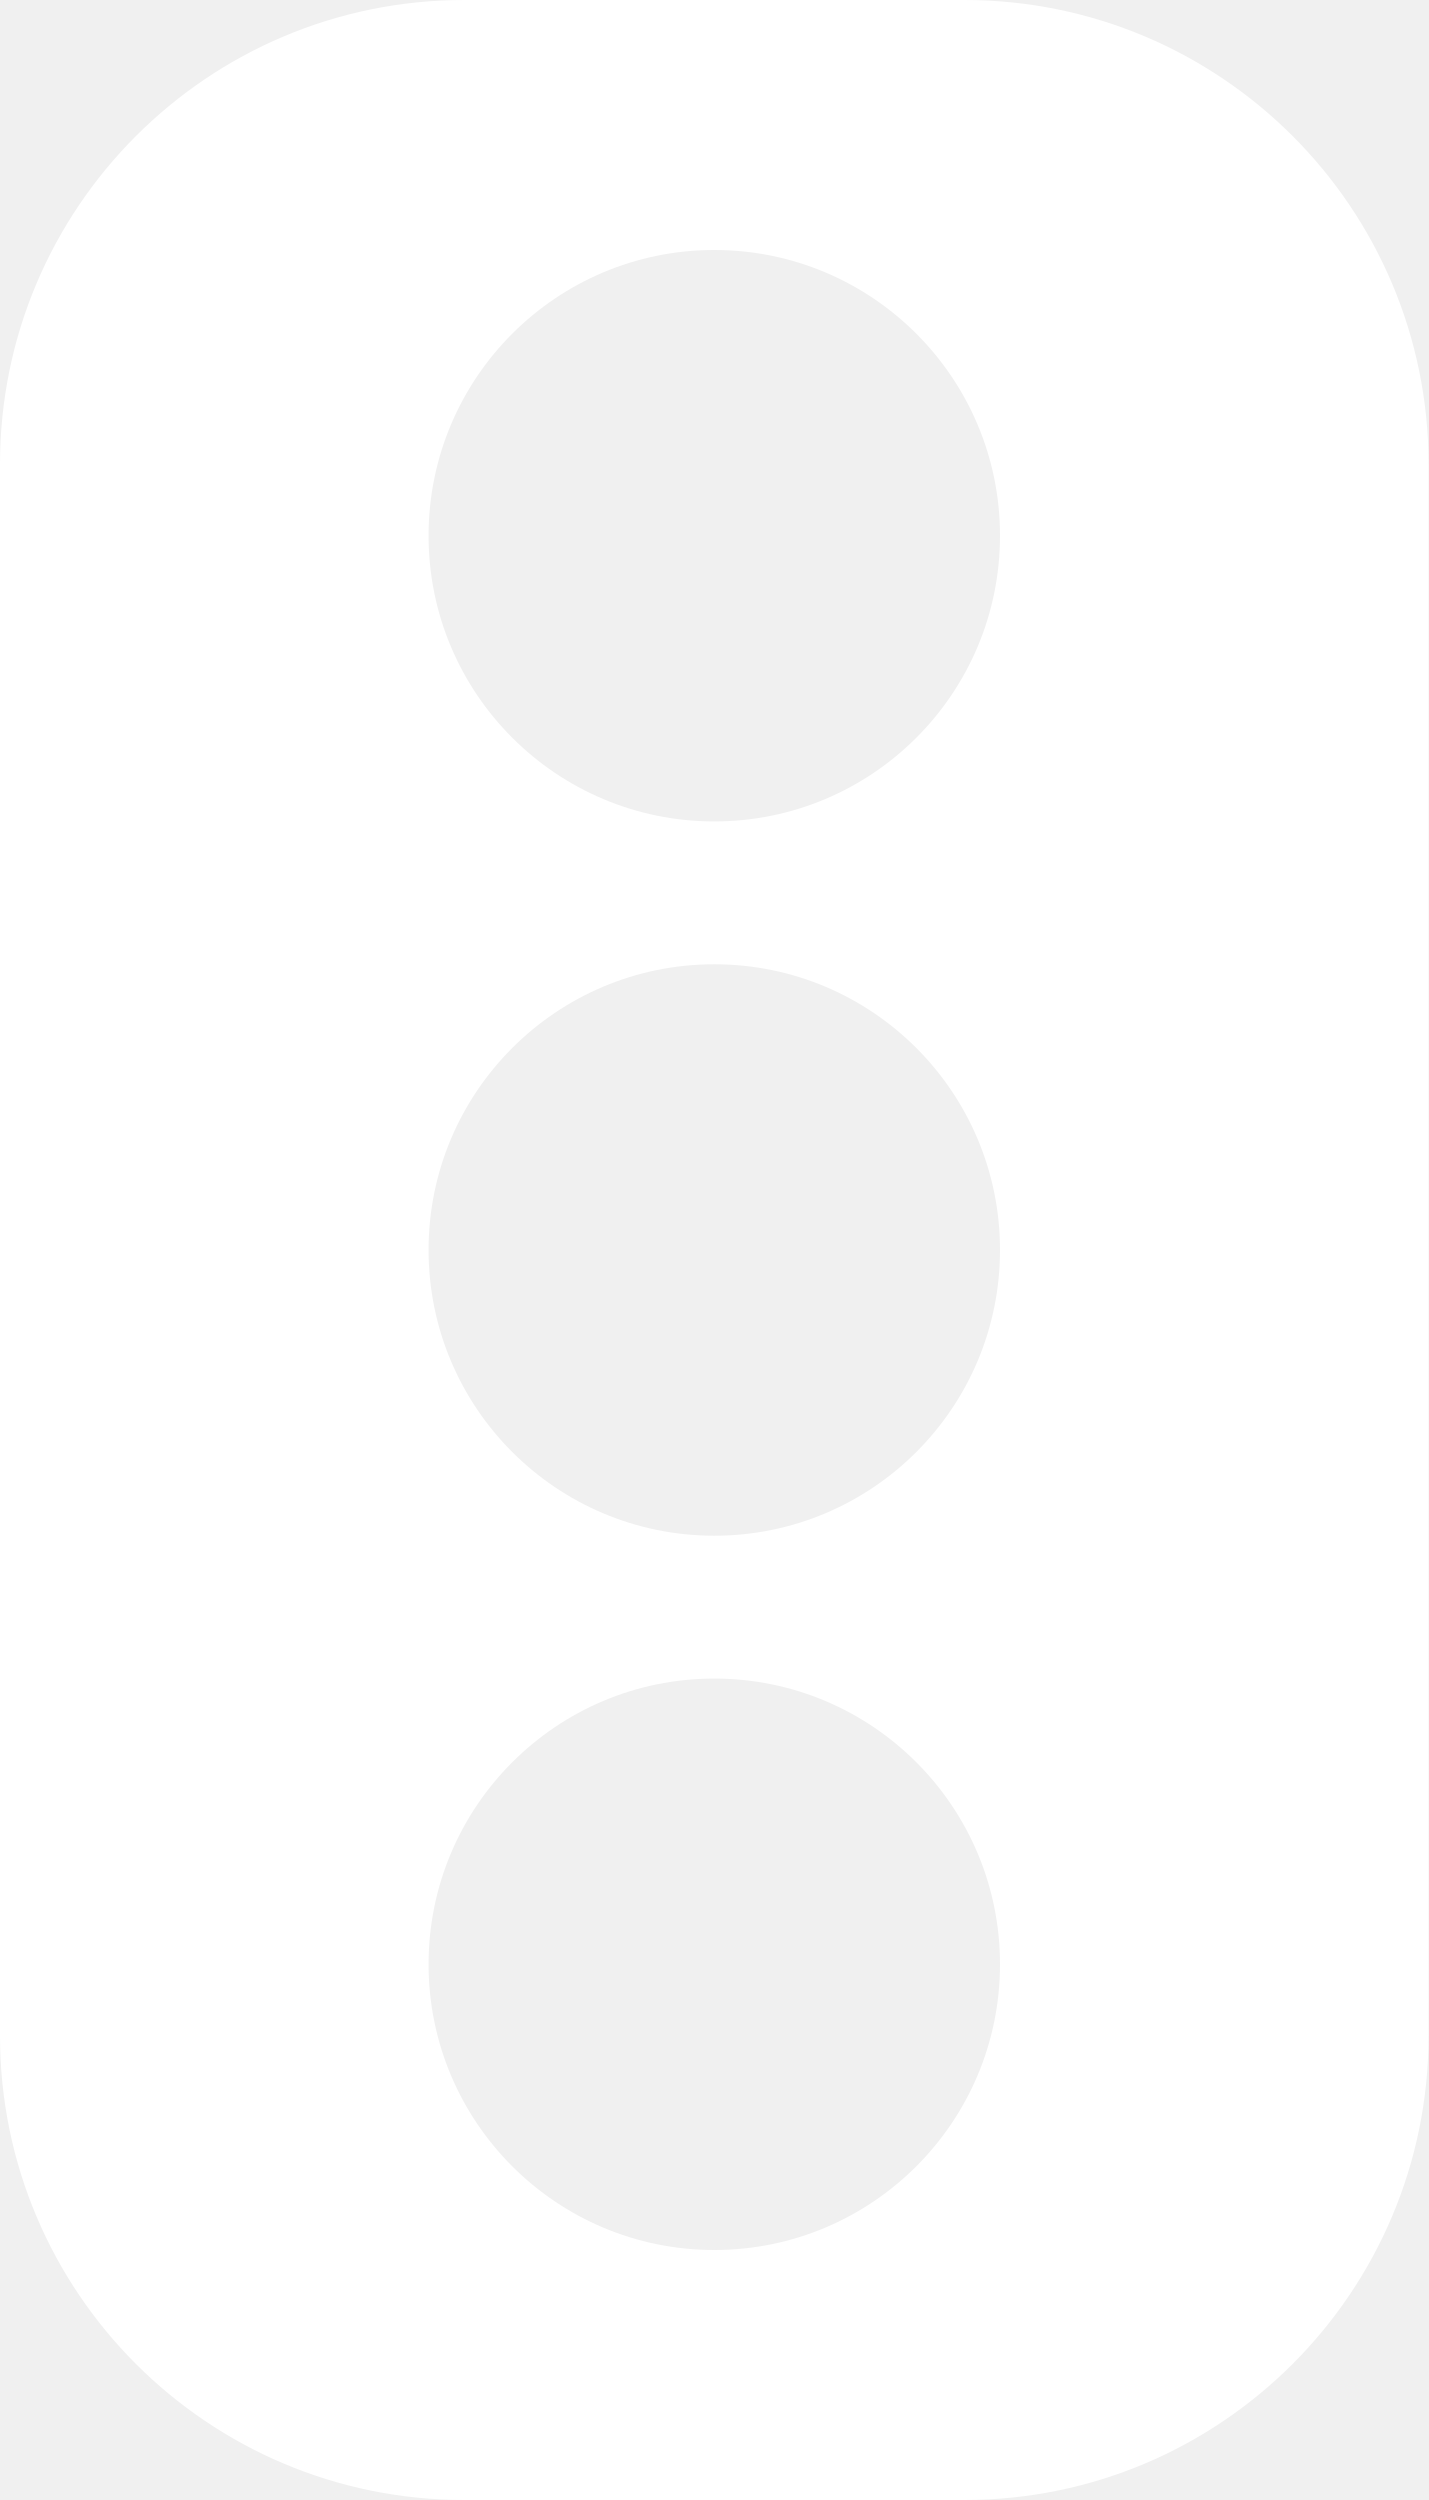
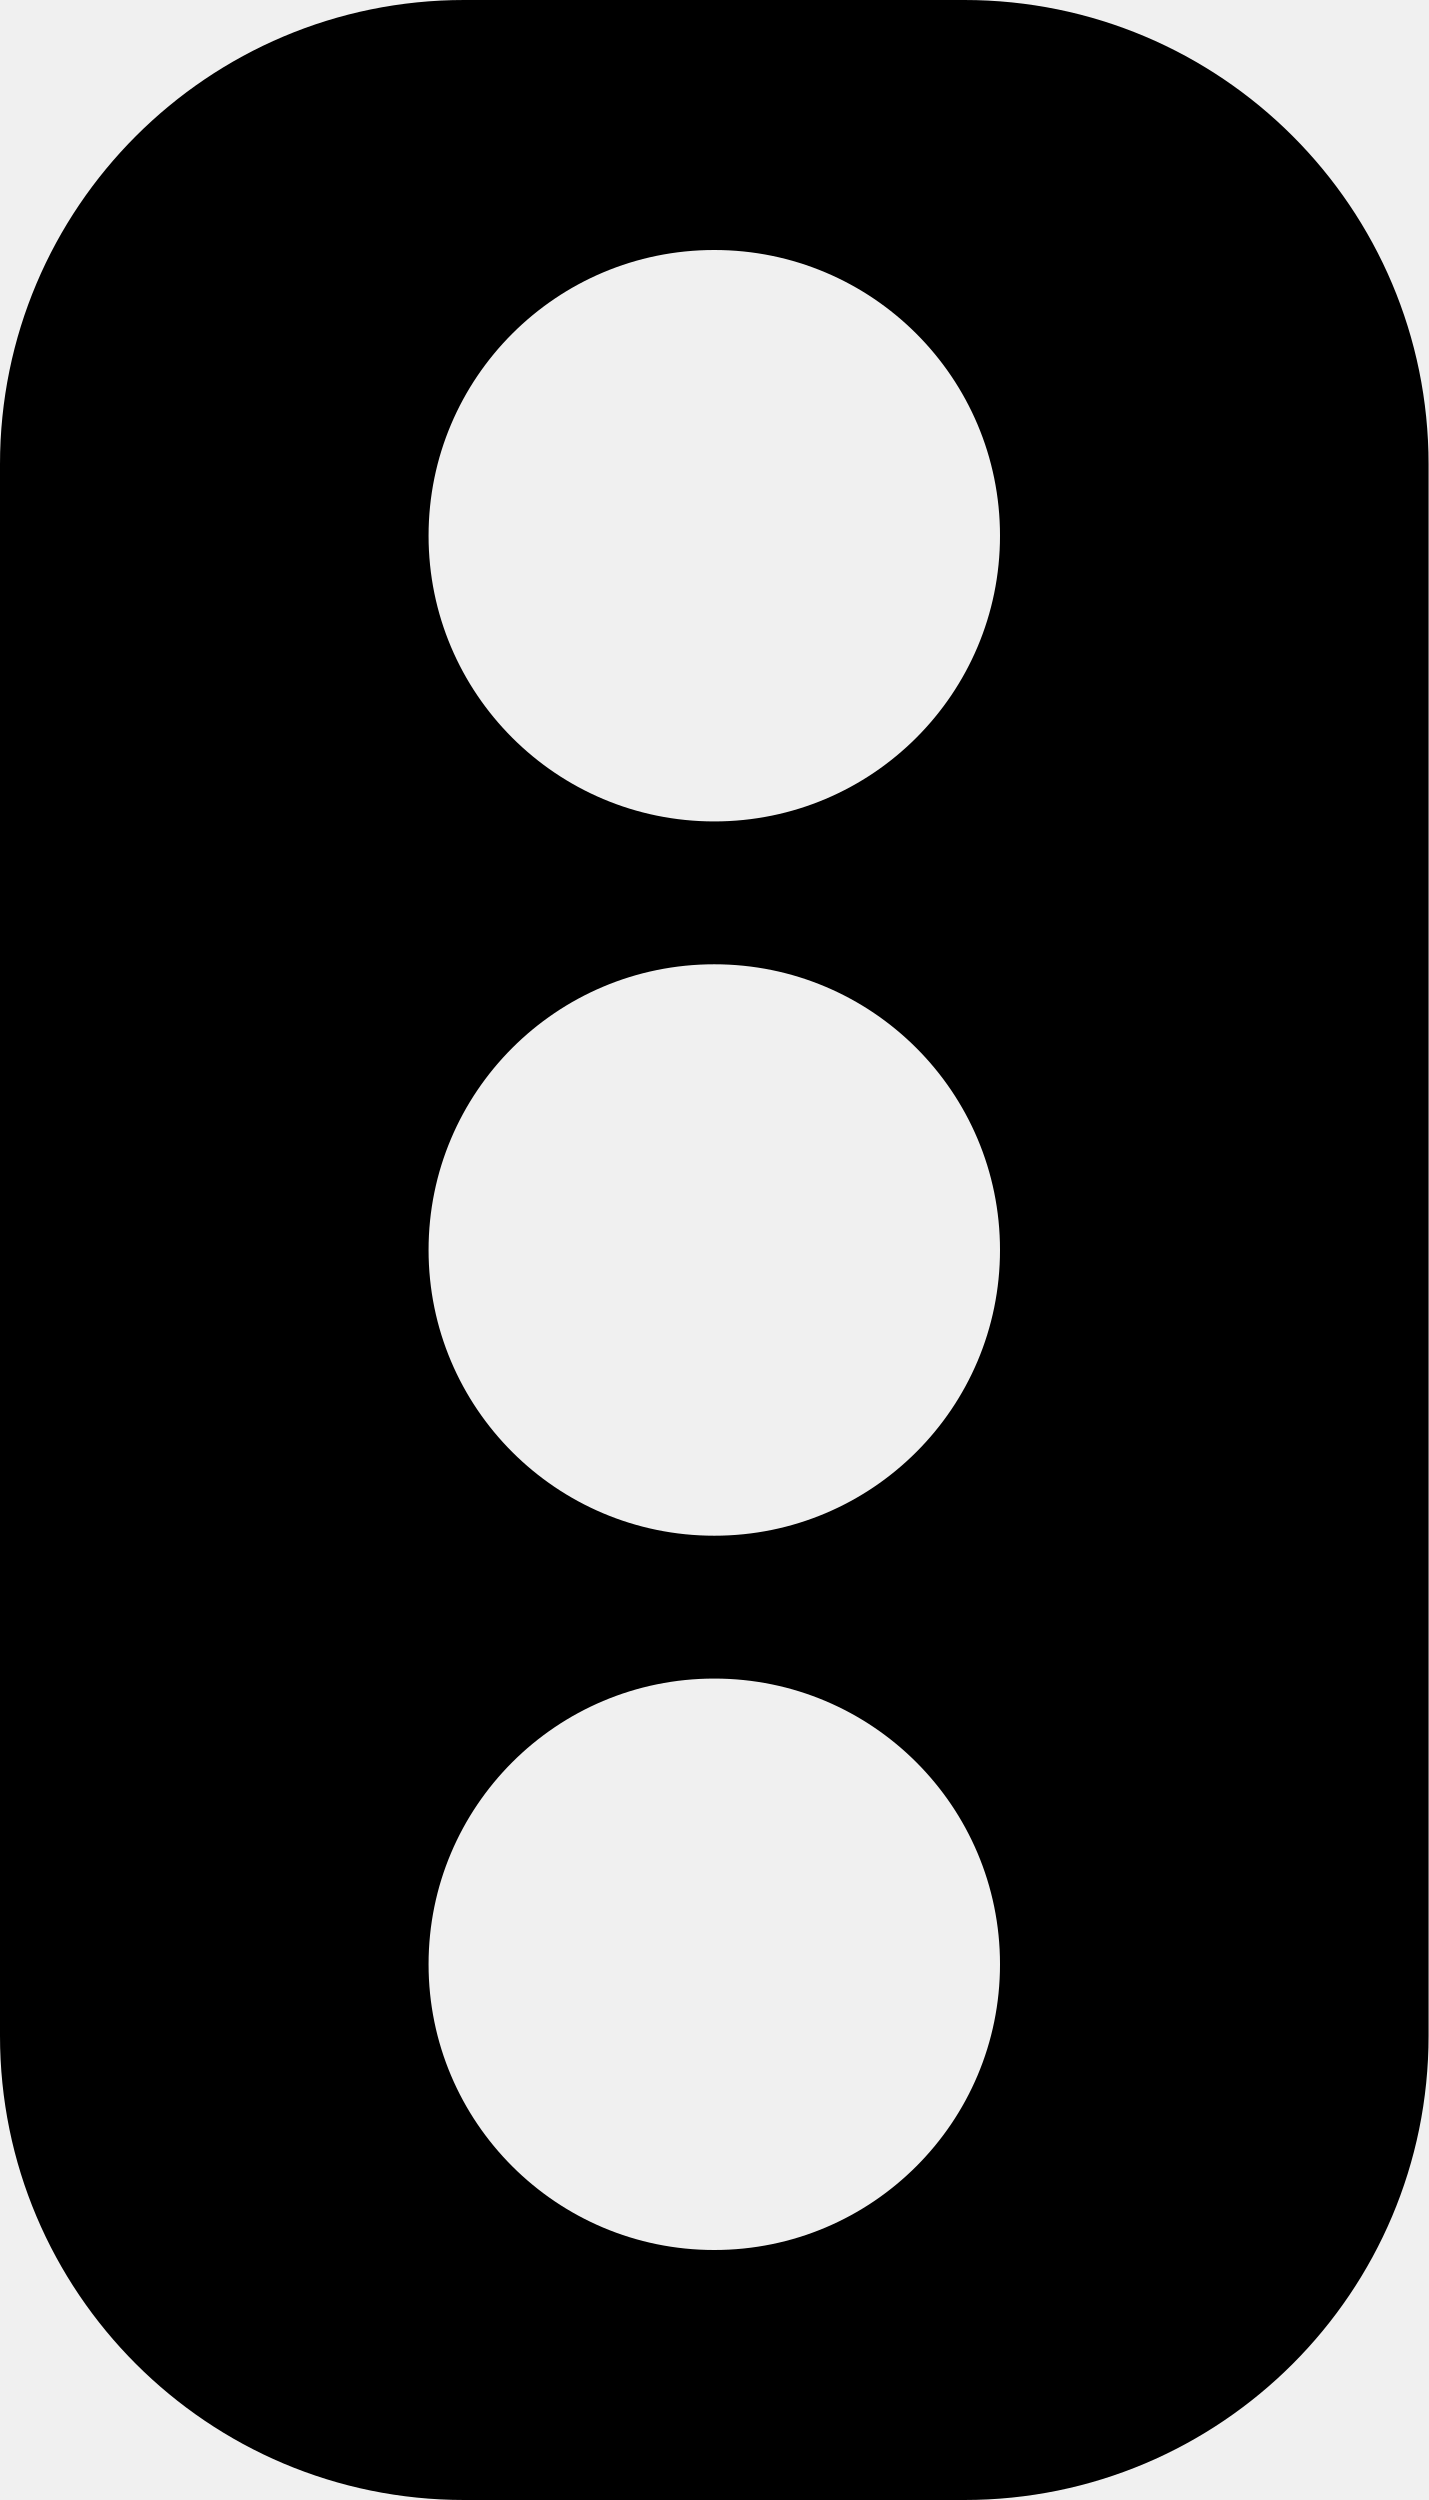
<svg xmlns="http://www.w3.org/2000/svg" viewBox="10 5 80 140">
-   <path fill="#FFFFFF" fill-rule="evenodd" d="     M36,5 H64 A26,26 0 0 1 90,31 V119 A26,26 0 0 1 64,145 H36 A26,26 0 0 1 10,119 V31 A26,26 0 0 1 36,5 Z     M66,35 A16,16 0 1,0 34,35 A16,16 0 1,0 66,35 Z     M66,75 A16,16 0 1,0 34,75 A16,16 0 1,0 66,75 Z     M66,115 A16,16 0 1,0 34,115 A16,16 0 1,0 66,115 Z   " />
+   <path fill="#000000" fill-rule="evenodd" d="     M36,5 H64 A26,26 0 0 1 90,31 V119 A26,26 0 0 1 64,145 H36 A26,26 0 0 1 10,119 V31 A26,26 0 0 1 36,5 Z     M66,35 A16,16 0 1,0 34,35 A16,16 0 1,0 66,35 Z     M66,75 A16,16 0 1,0 34,75 A16,16 0 1,0 66,75 Z     M66,115 A16,16 0 1,0 34,115 A16,16 0 1,0 66,115 Z   " />
</svg>
